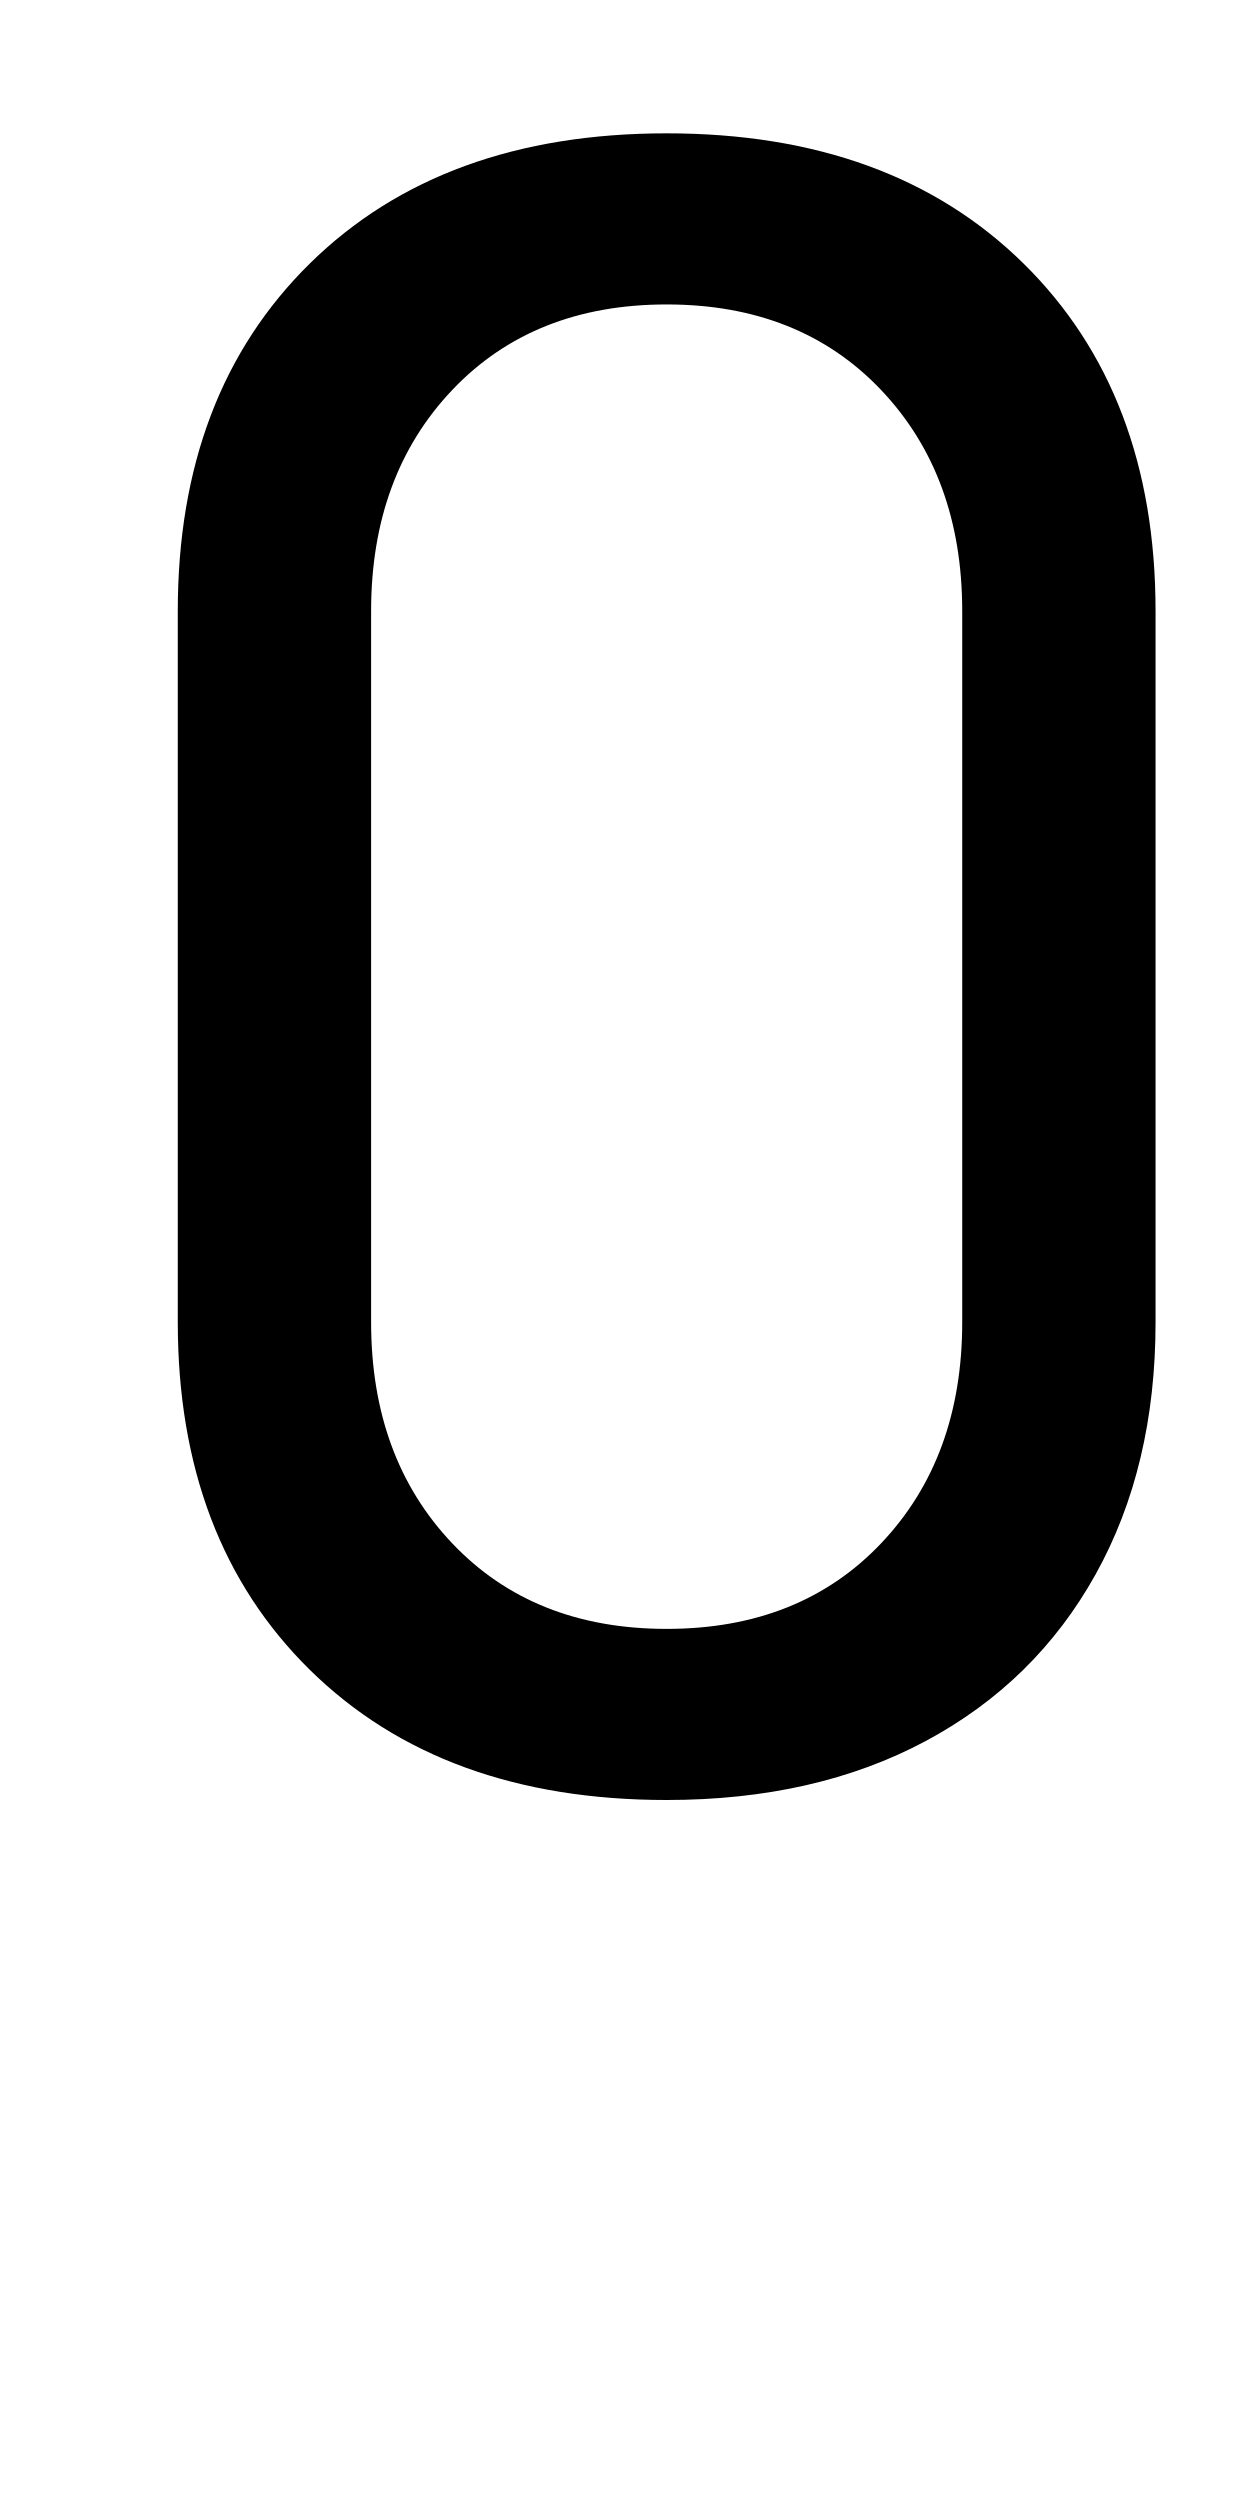
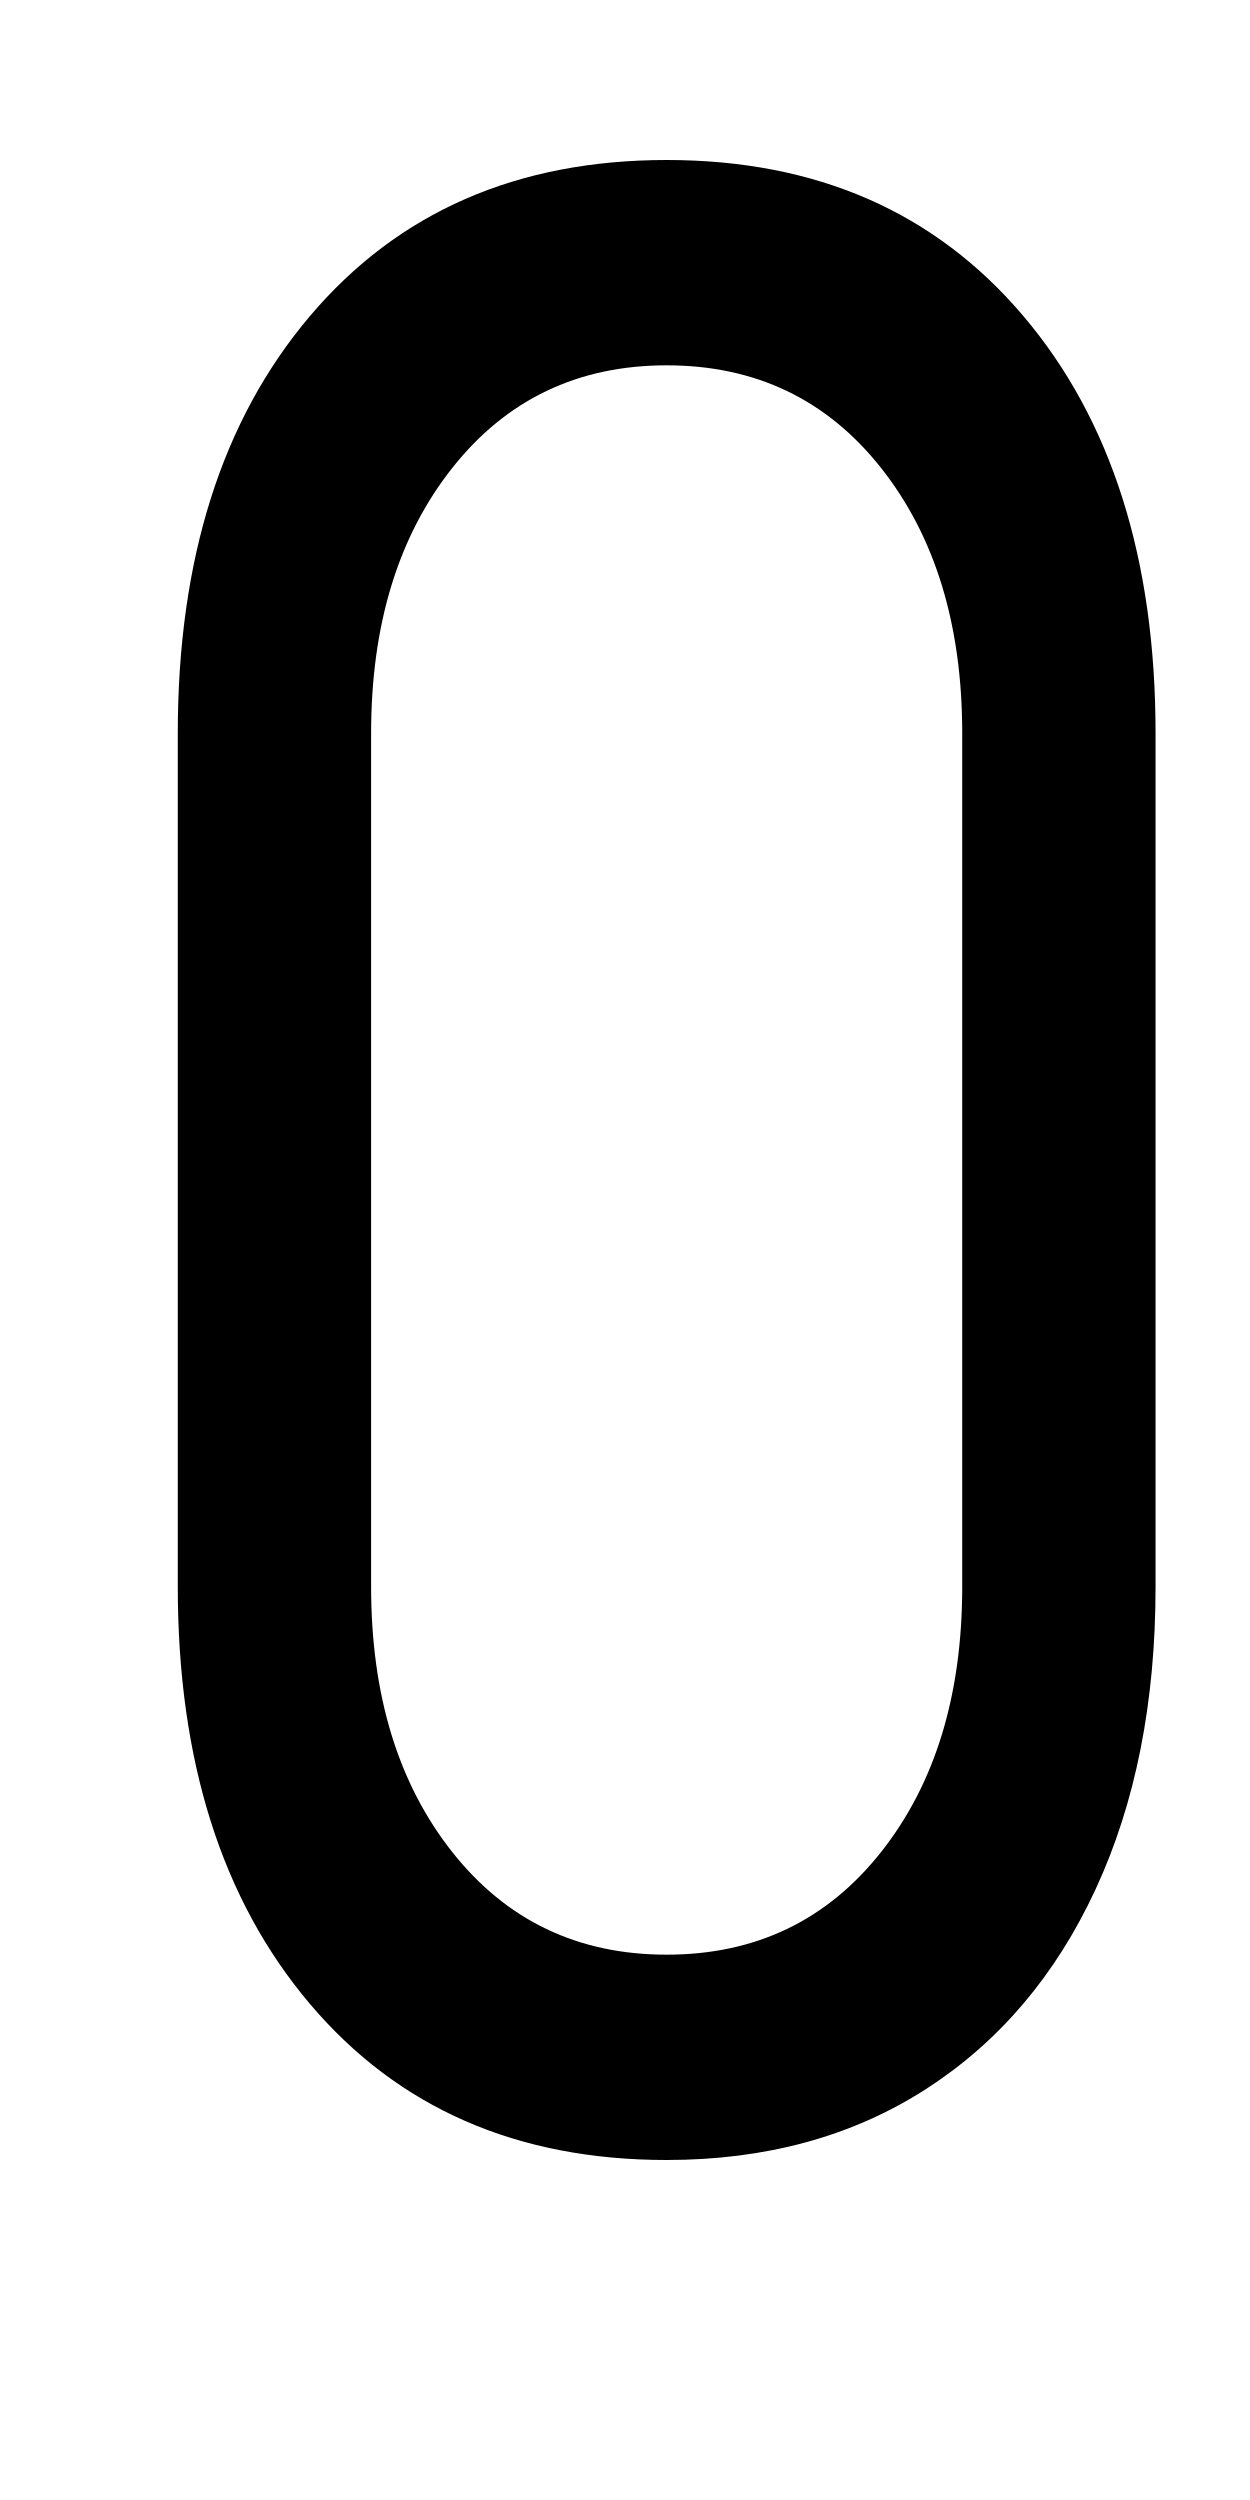
<svg xmlns="http://www.w3.org/2000/svg" version="1.1" width="18" height="36" viewBox="0 0 18 36">
-   <path d="M 9.6,25.92 C 7.445,25.92 5.733,25.296 4.464,24.048 3.195,22.8 2.56,21.131 2.56,19.04 V 8.8 C 2.56,6.709 3.195,5.04 4.464,3.792 5.733,2.544 7.445,1.92 9.6,1.92 c 2.155,0 3.867,0.624 5.136,1.872 1.269,1.248 1.904,2.917 1.904,5.008 v 10.24 c 0,1.387 -0.288,2.597 -0.864,3.632 -0.576,1.035 -1.392,1.835 -2.448,2.4 -1.056,0.565 -2.299,0.848 -3.728,0.848 z m 0,-2.464 c 1.28,0 2.309,-0.411 3.088,-1.232 0.779,-0.821 1.168,-1.883 1.168,-3.184 V 8.8 C 13.856,7.499 13.467,6.437 12.688,5.616 11.909,4.795 10.88,4.384 9.6,4.384 8.32,4.384 7.291,4.795 6.512,5.616 5.733,6.437 5.344,7.499 5.344,8.8 v 10.24 c 0,1.301 0.389,2.363 1.168,3.184 0.779,0.821 1.808,1.232 3.088,1.232 z" id="path1" />
+   <g transform="translate(0,0), scale(1,1.2)">
+     <path d="M 9.6,25.92 C 7.445,25.92 5.733,25.296 4.464,24.048 3.195,22.8 2.56,21.131 2.56,19.04 V 8.8 C 2.56,6.709 3.195,5.04 4.464,3.792 5.733,2.544 7.445,1.92 9.6,1.92 c 2.155,0 3.867,0.624 5.136,1.872 1.269,1.248 1.904,2.917 1.904,5.008 v 10.24 c 0,1.387 -0.288,2.597 -0.864,3.632 -0.576,1.035 -1.392,1.835 -2.448,2.4 -1.056,0.565 -2.299,0.848 -3.728,0.848 z m 0,-2.464 c 1.28,0 2.309,-0.411 3.088,-1.232 0.779,-0.821 1.168,-1.883 1.168,-3.184 V 8.8 C 13.856,7.499 13.467,6.437 12.688,5.616 11.909,4.795 10.88,4.384 9.6,4.384 8.32,4.384 7.291,4.795 6.512,5.616 5.733,6.437 5.344,7.499 5.344,8.8 v 10.24 c 0,1.301 0.389,2.363 1.168,3.184 0.779,0.821 1.808,1.232 3.088,1.232 z" id="path1" />
+   </g>
</svg>
